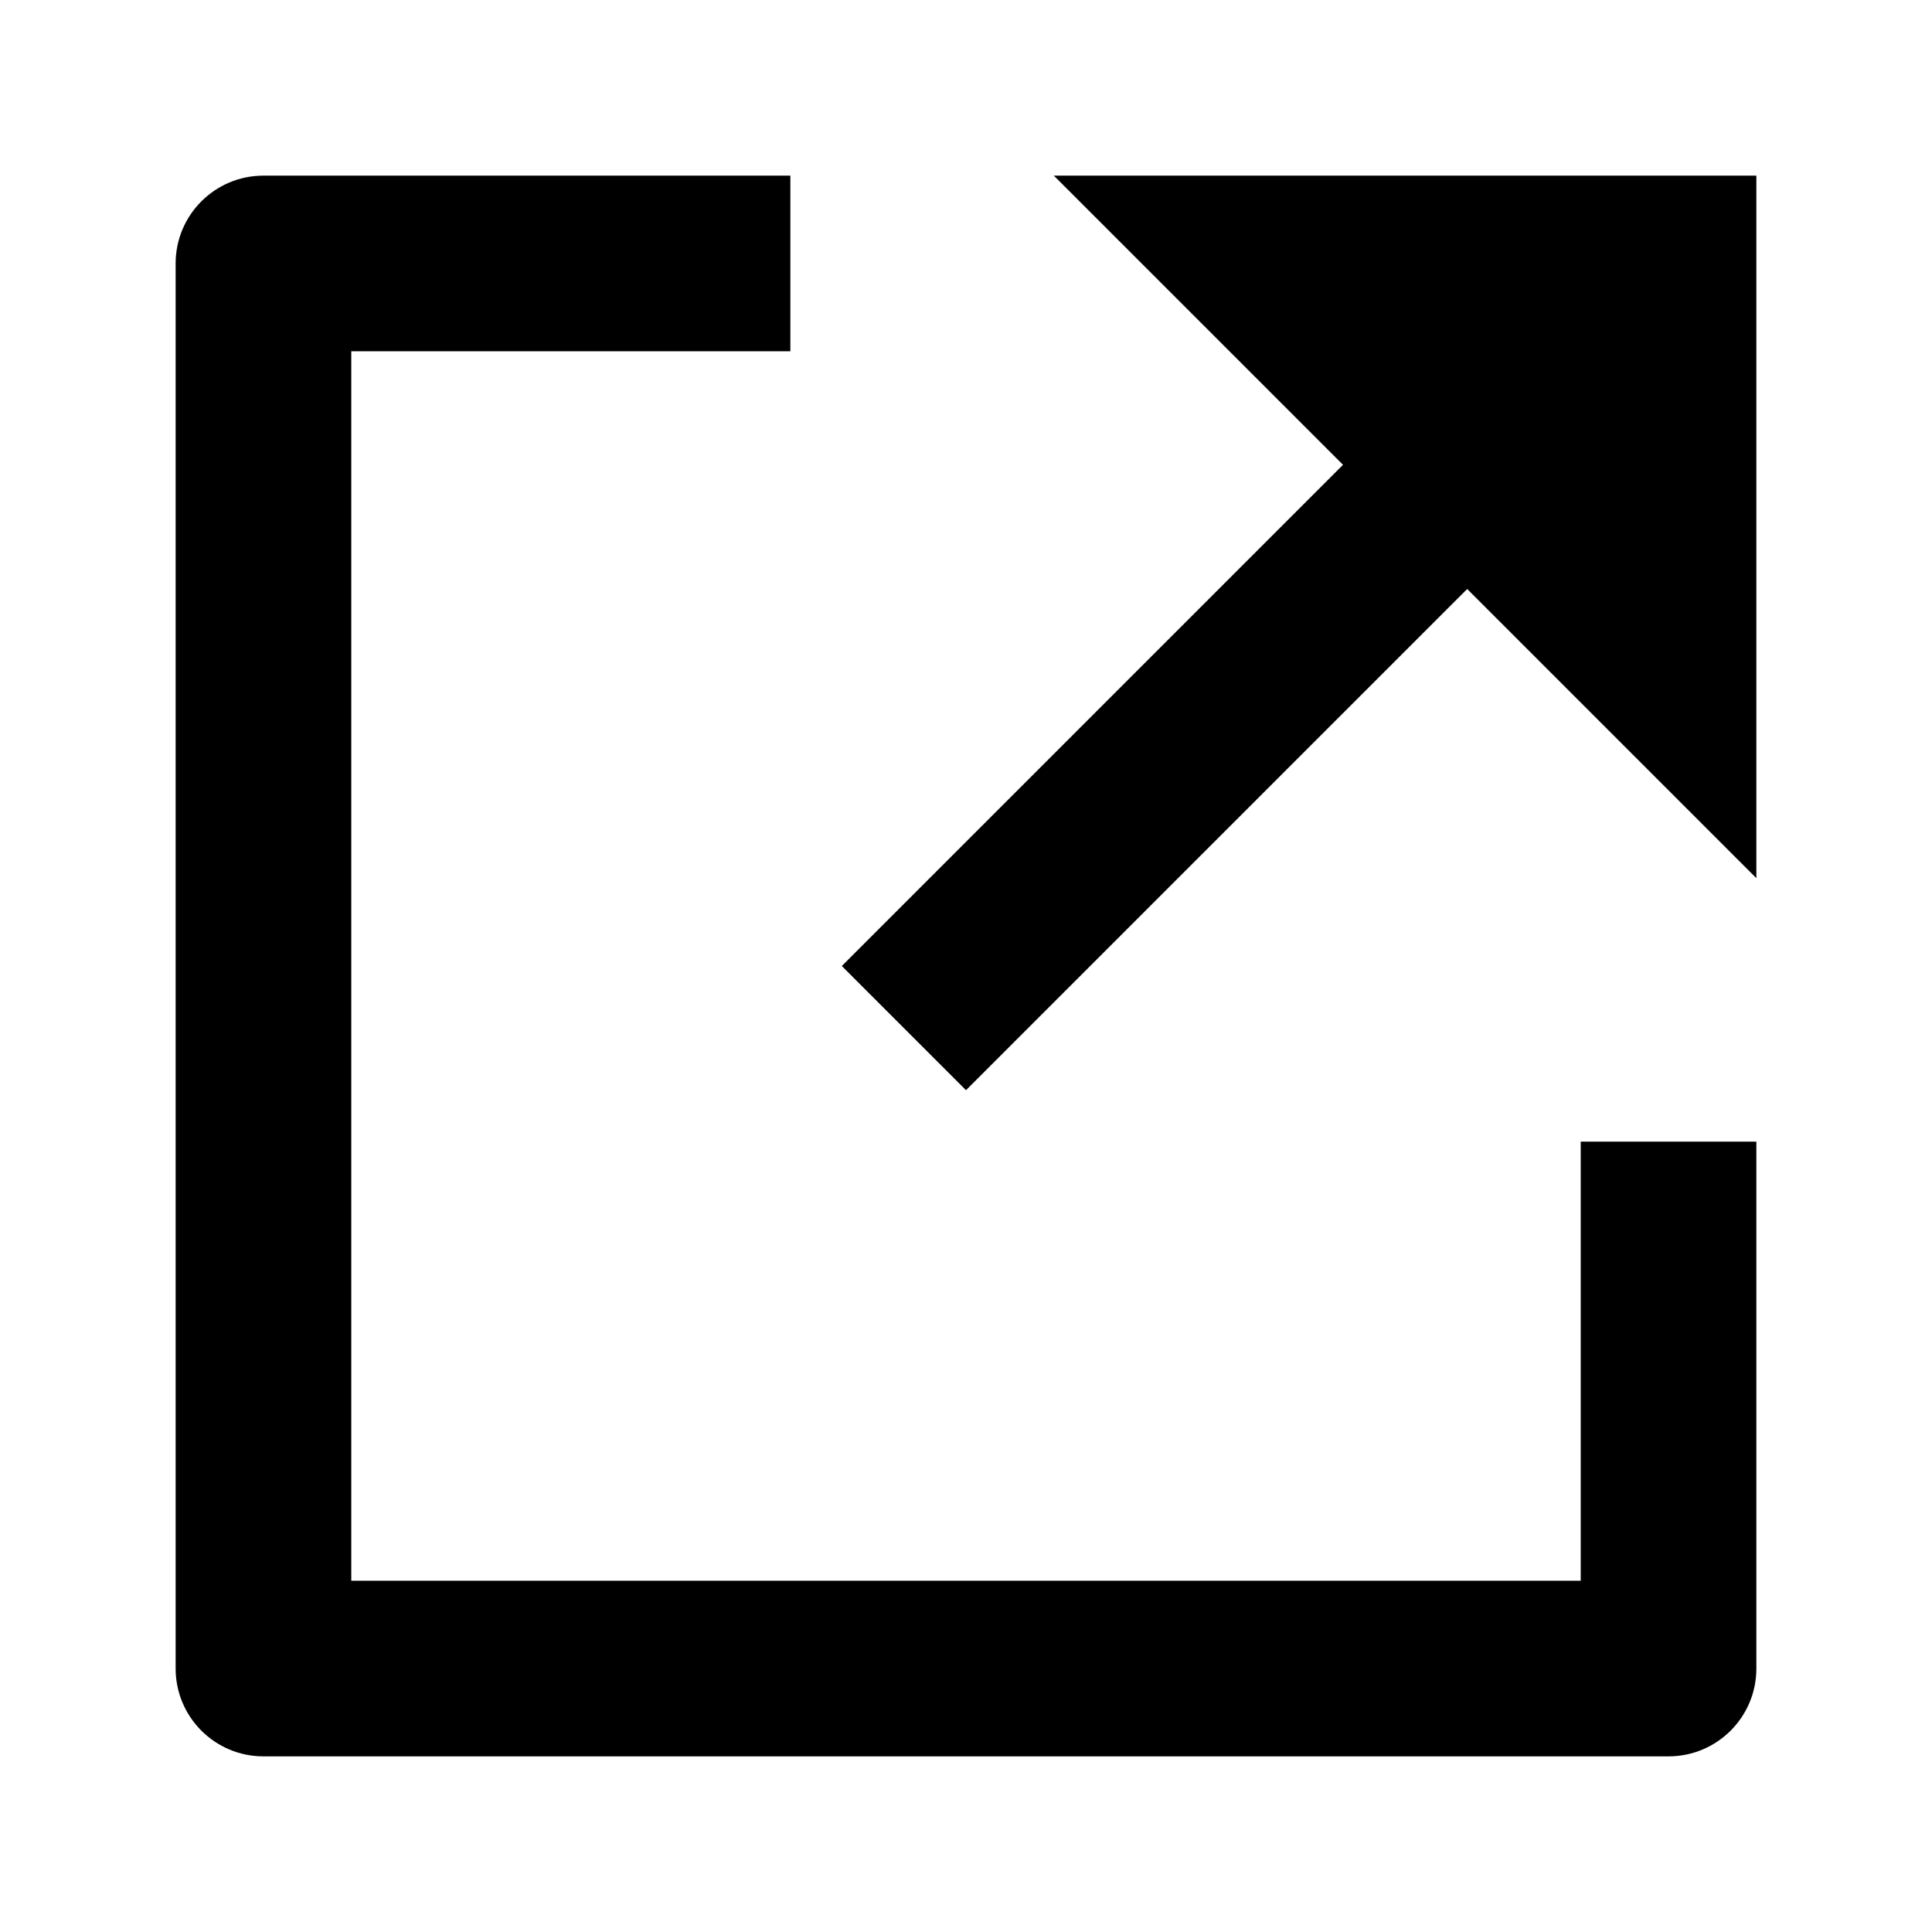
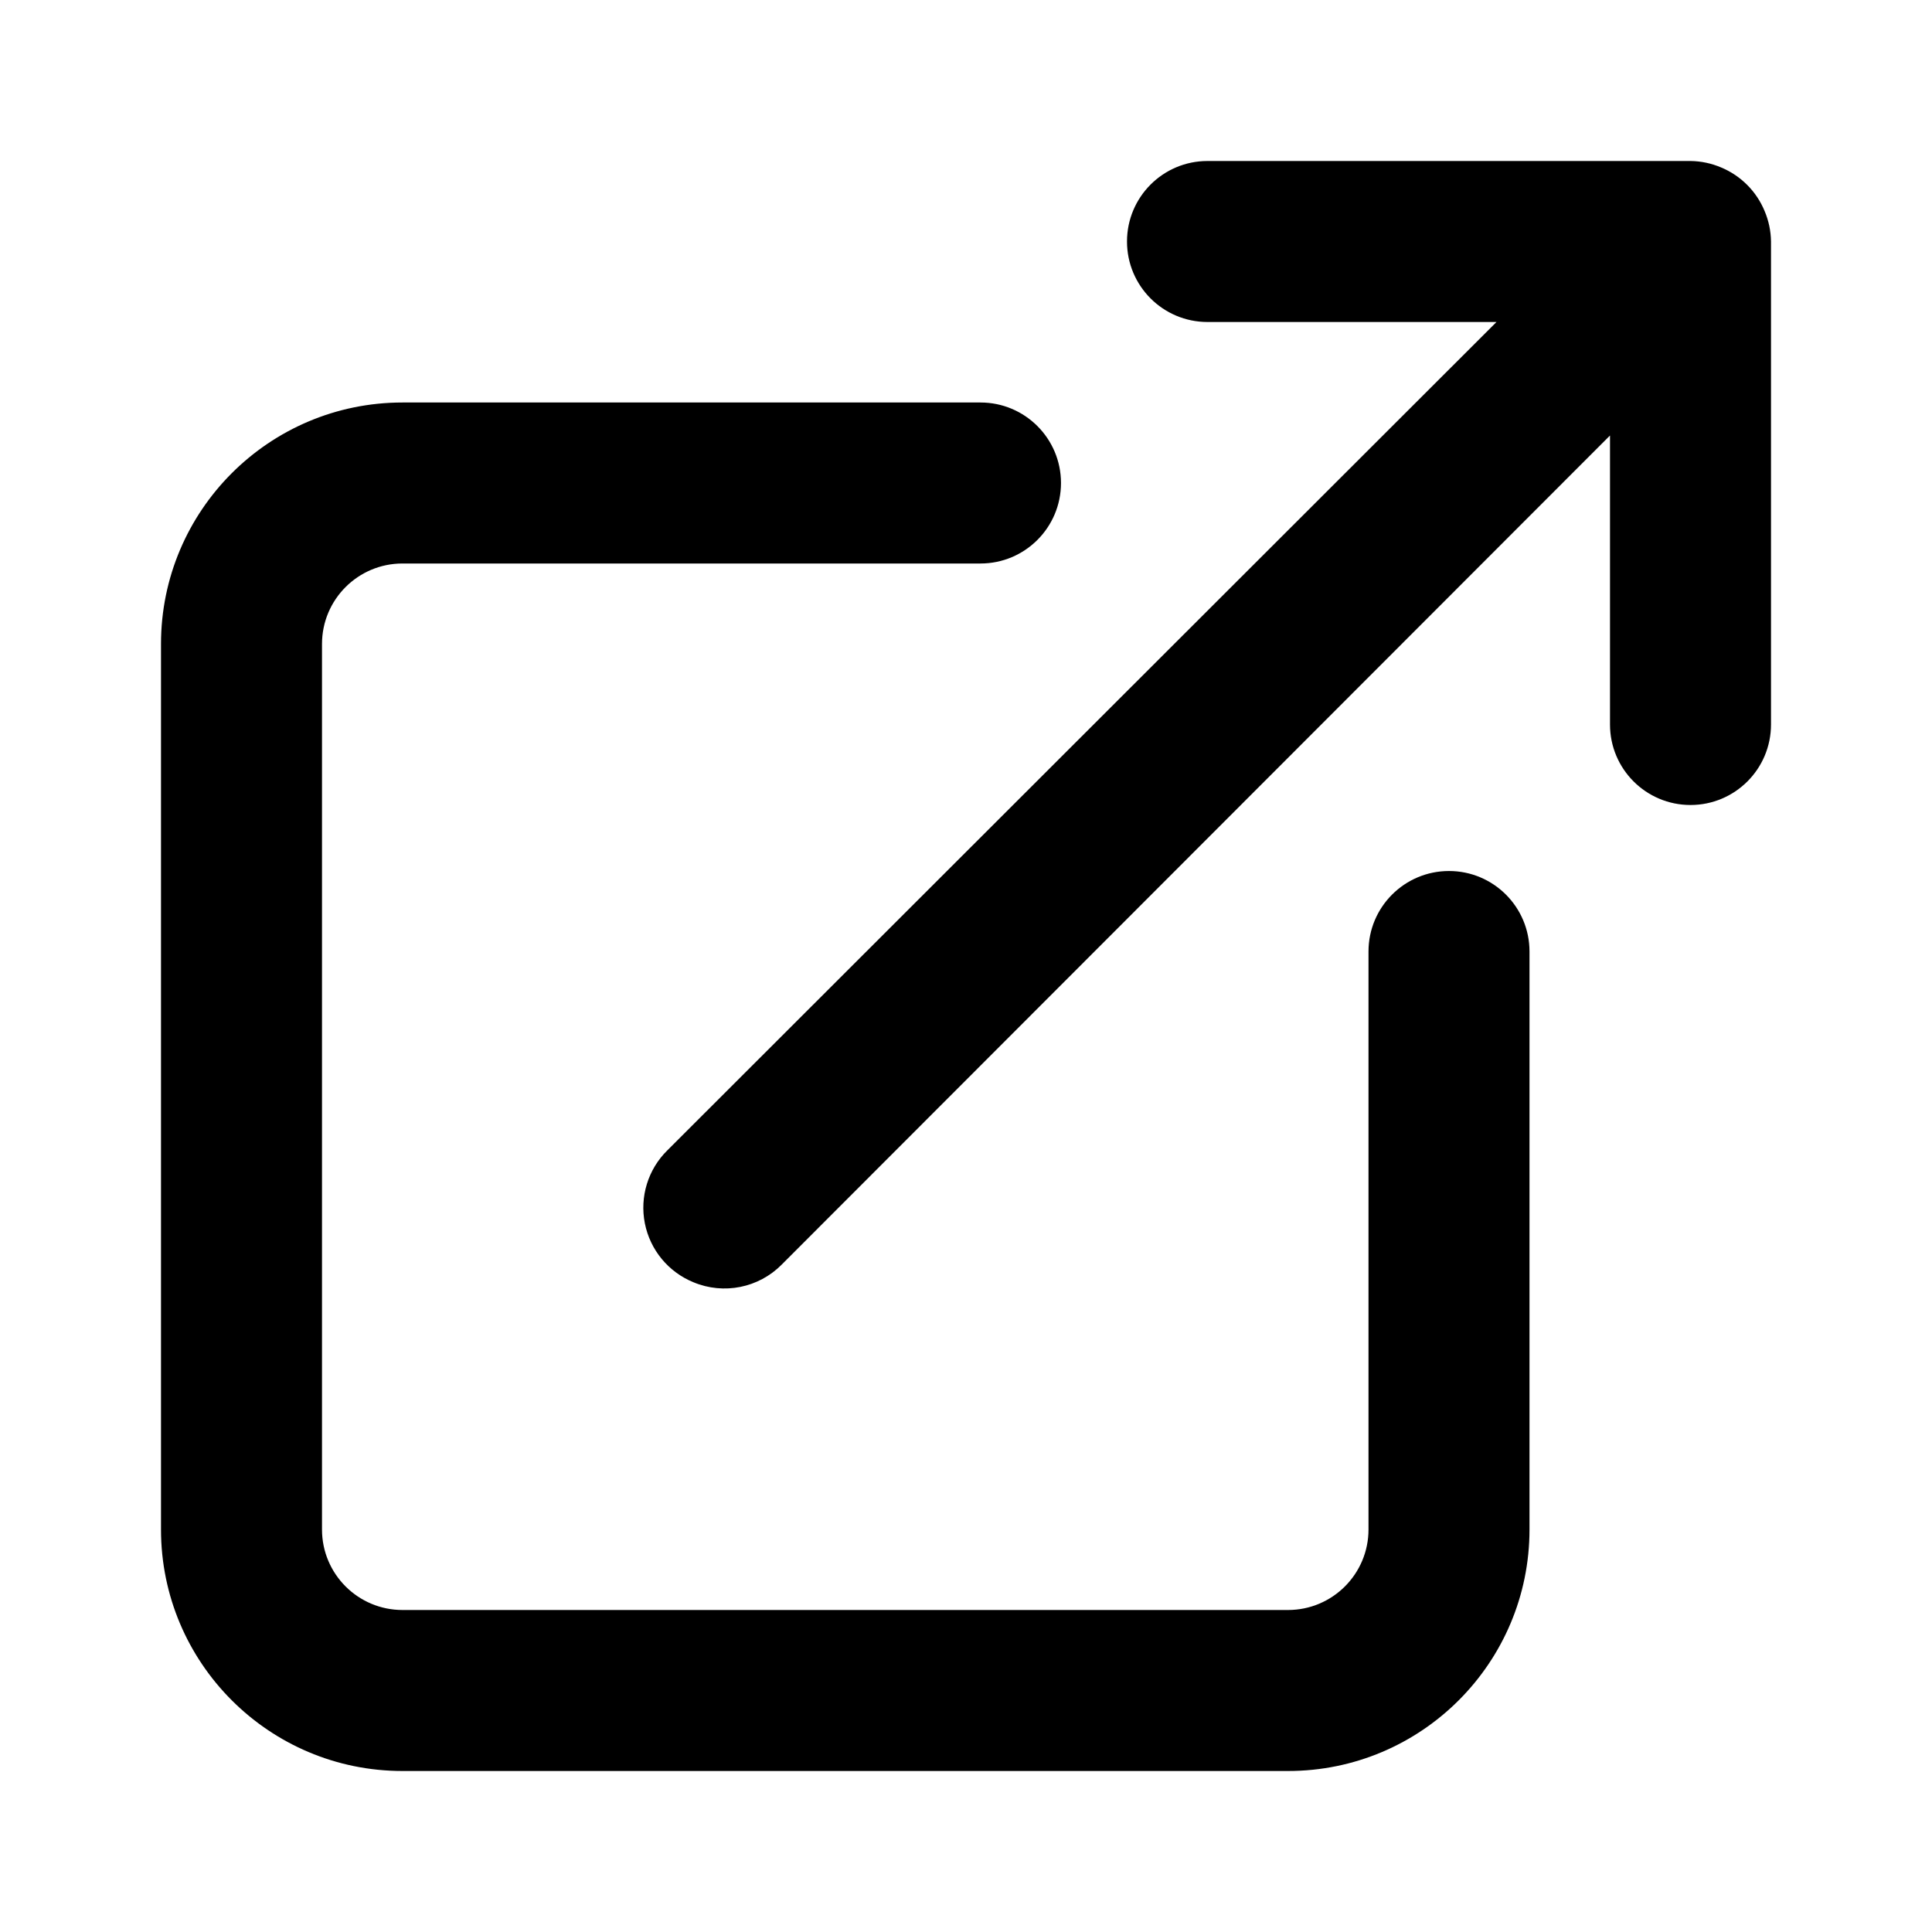
- <svg width="24" height="24" fill="none" data-icon="share" role="img" viewBox="1 1 22 22">
-   <path fill="currentColor" d="M10 3v2H5v14h14v-5h2v6a1 1 0 0 1-1 1H4a1 1 0 0 1-1-1V4a1 1 0 0 1 1-1h6Zm7.707 4.707L12 13.414 10.586 12l5.707-5.707L13 3h8v8l-3.293-3.293Z" />
+ <svg fill="none" viewBox="0 0 24 24" data-icon="share" role="img">
+   <path fill="currentColor" d="M18 10.82a1 1 0 0 0-1 1V19a1 1 0 0 1-1 1H5a1 1 0 0 1-1-1V8a1 1 0 0 1 1-1h7.18a1 1 0 1 0 0-2H5a3 3 0 0 0-3 3v11a3 3 0 0 0 3 3h11a3 3 0 0 0 3-3v-7.18a1 1 0 0 0-1-1Zm3.92-8.2a1 1 0 0 0-.54-.54A1 1 0 0 0 21 2h-6a1 1 0 1 0 0 2h3.59L8.29 14.29a1 1 0 0 0 .325 1.639 1 1 0 0 0 1.095-.219L20 5.41V9a1 1 0 0 0 2 0V3a1.001 1.001 0 0 0-.08-.38Z" />
</svg>
